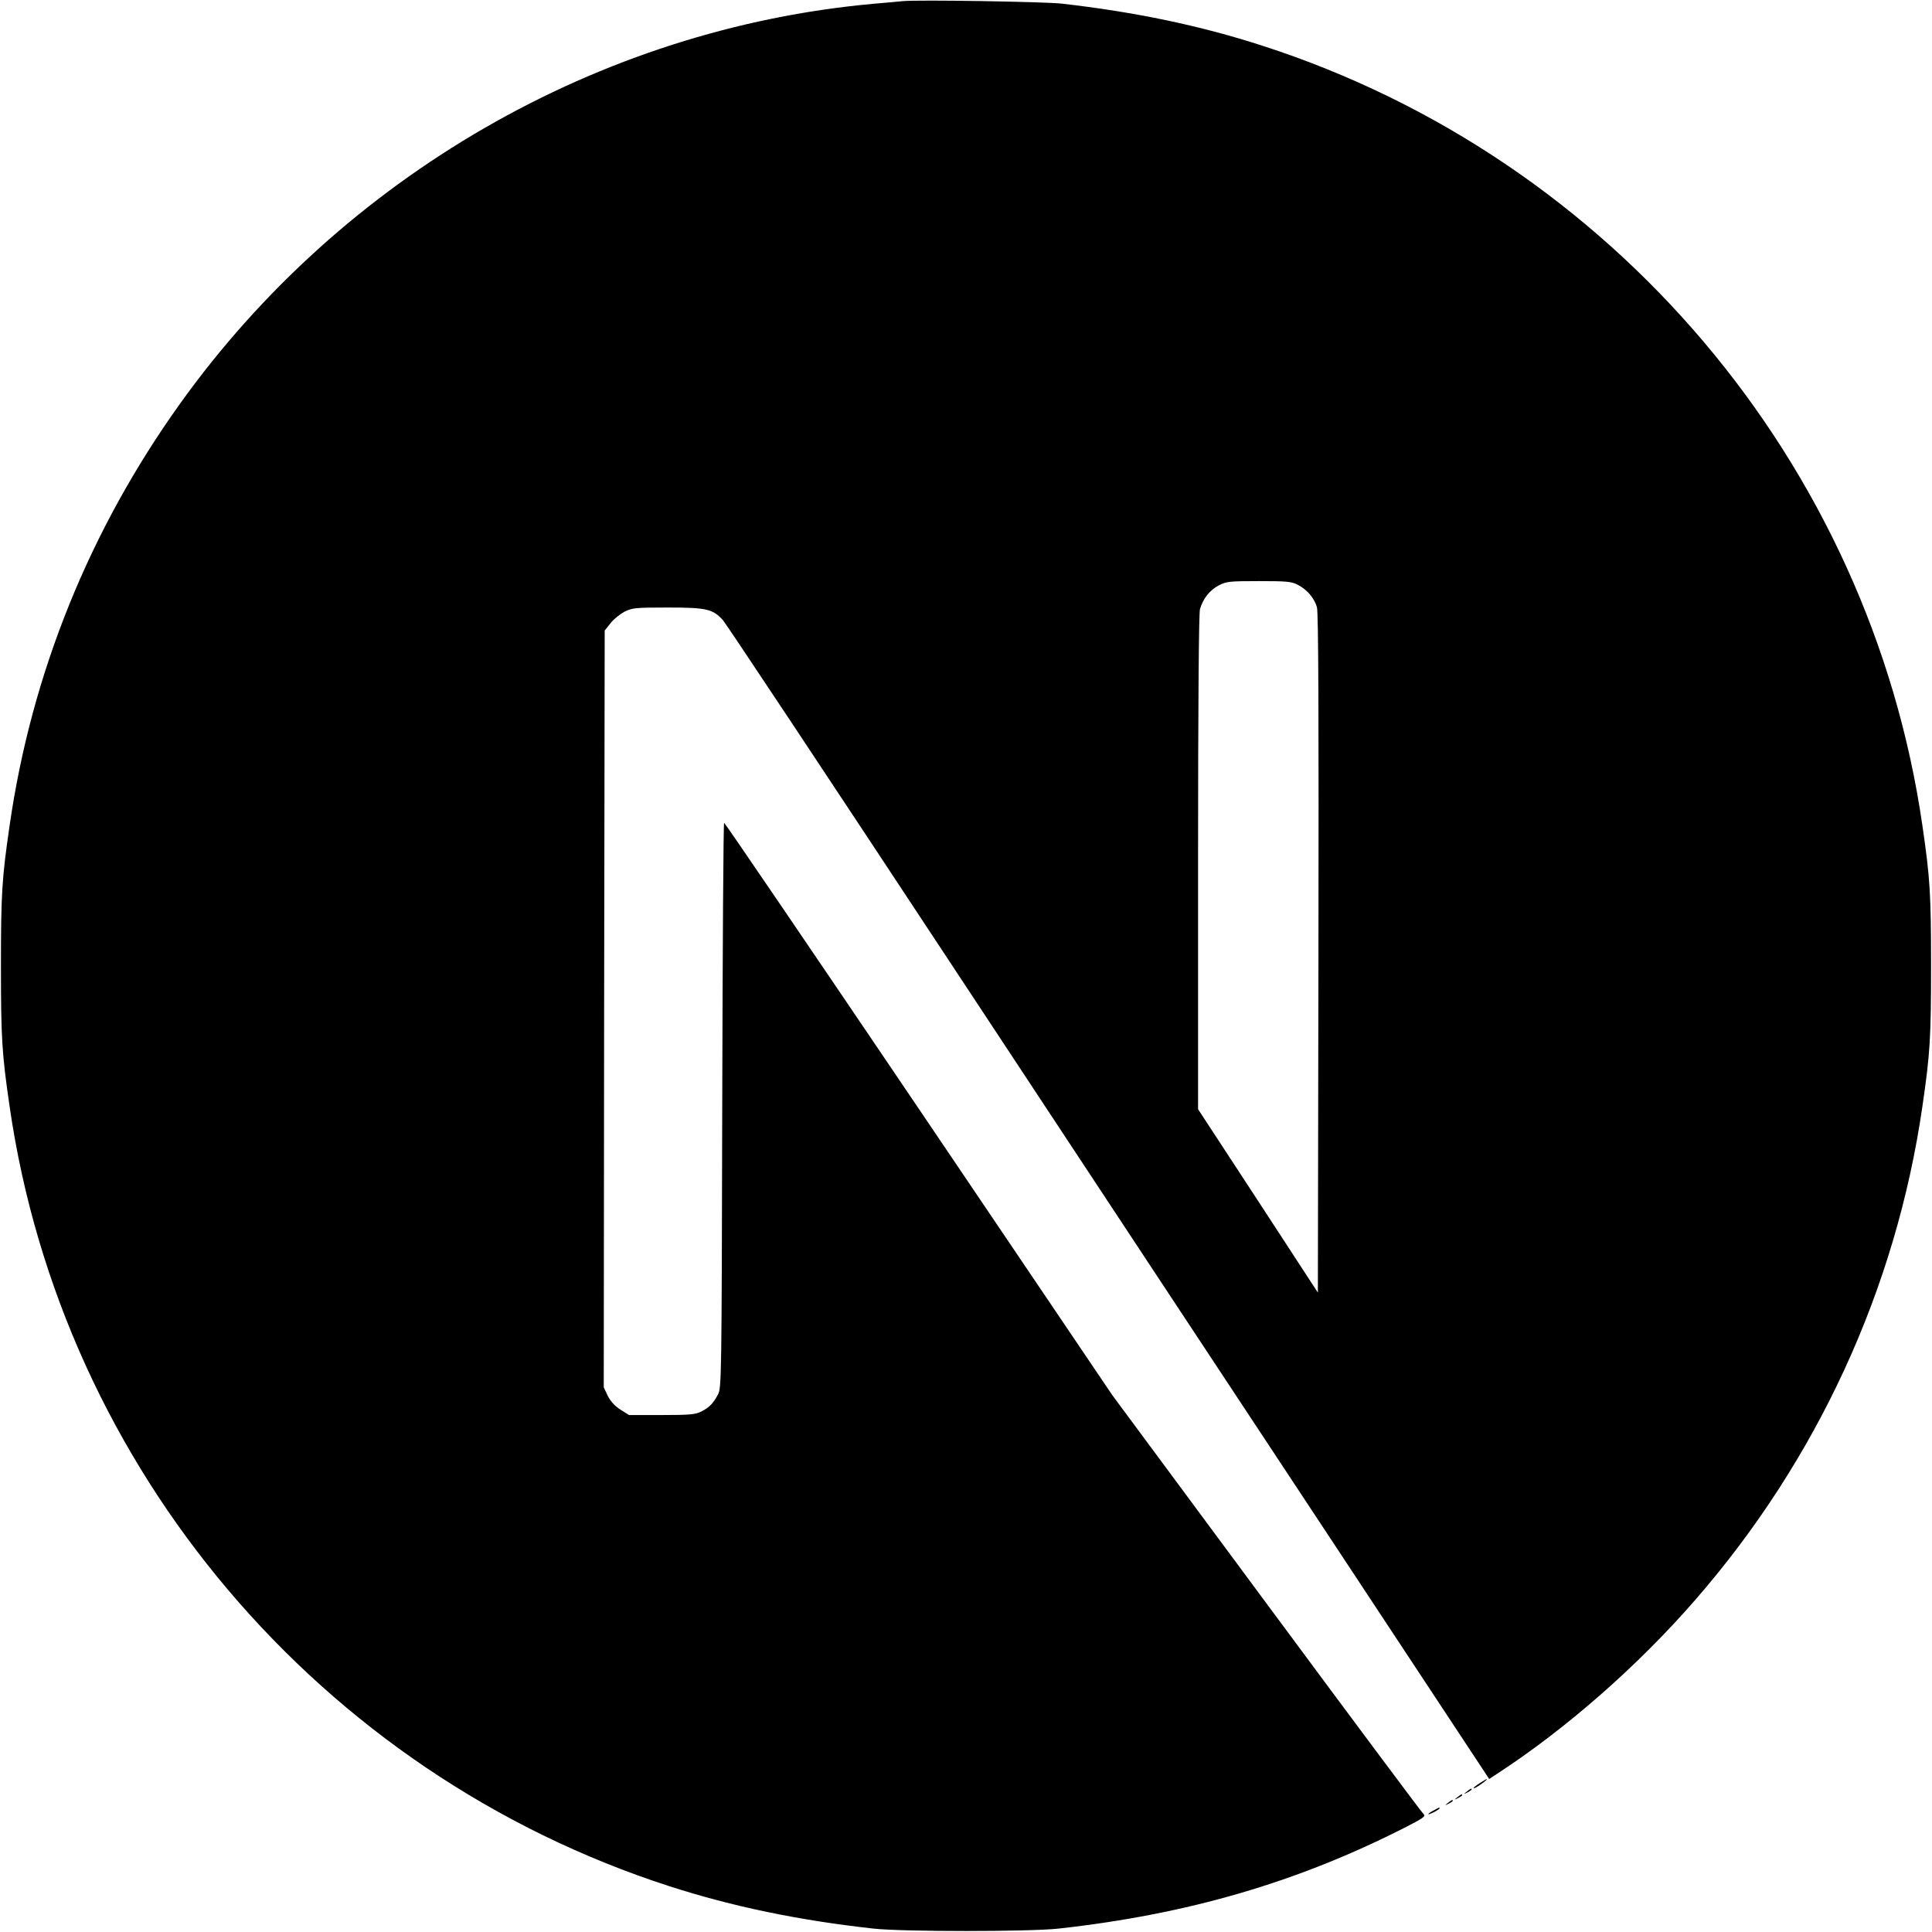
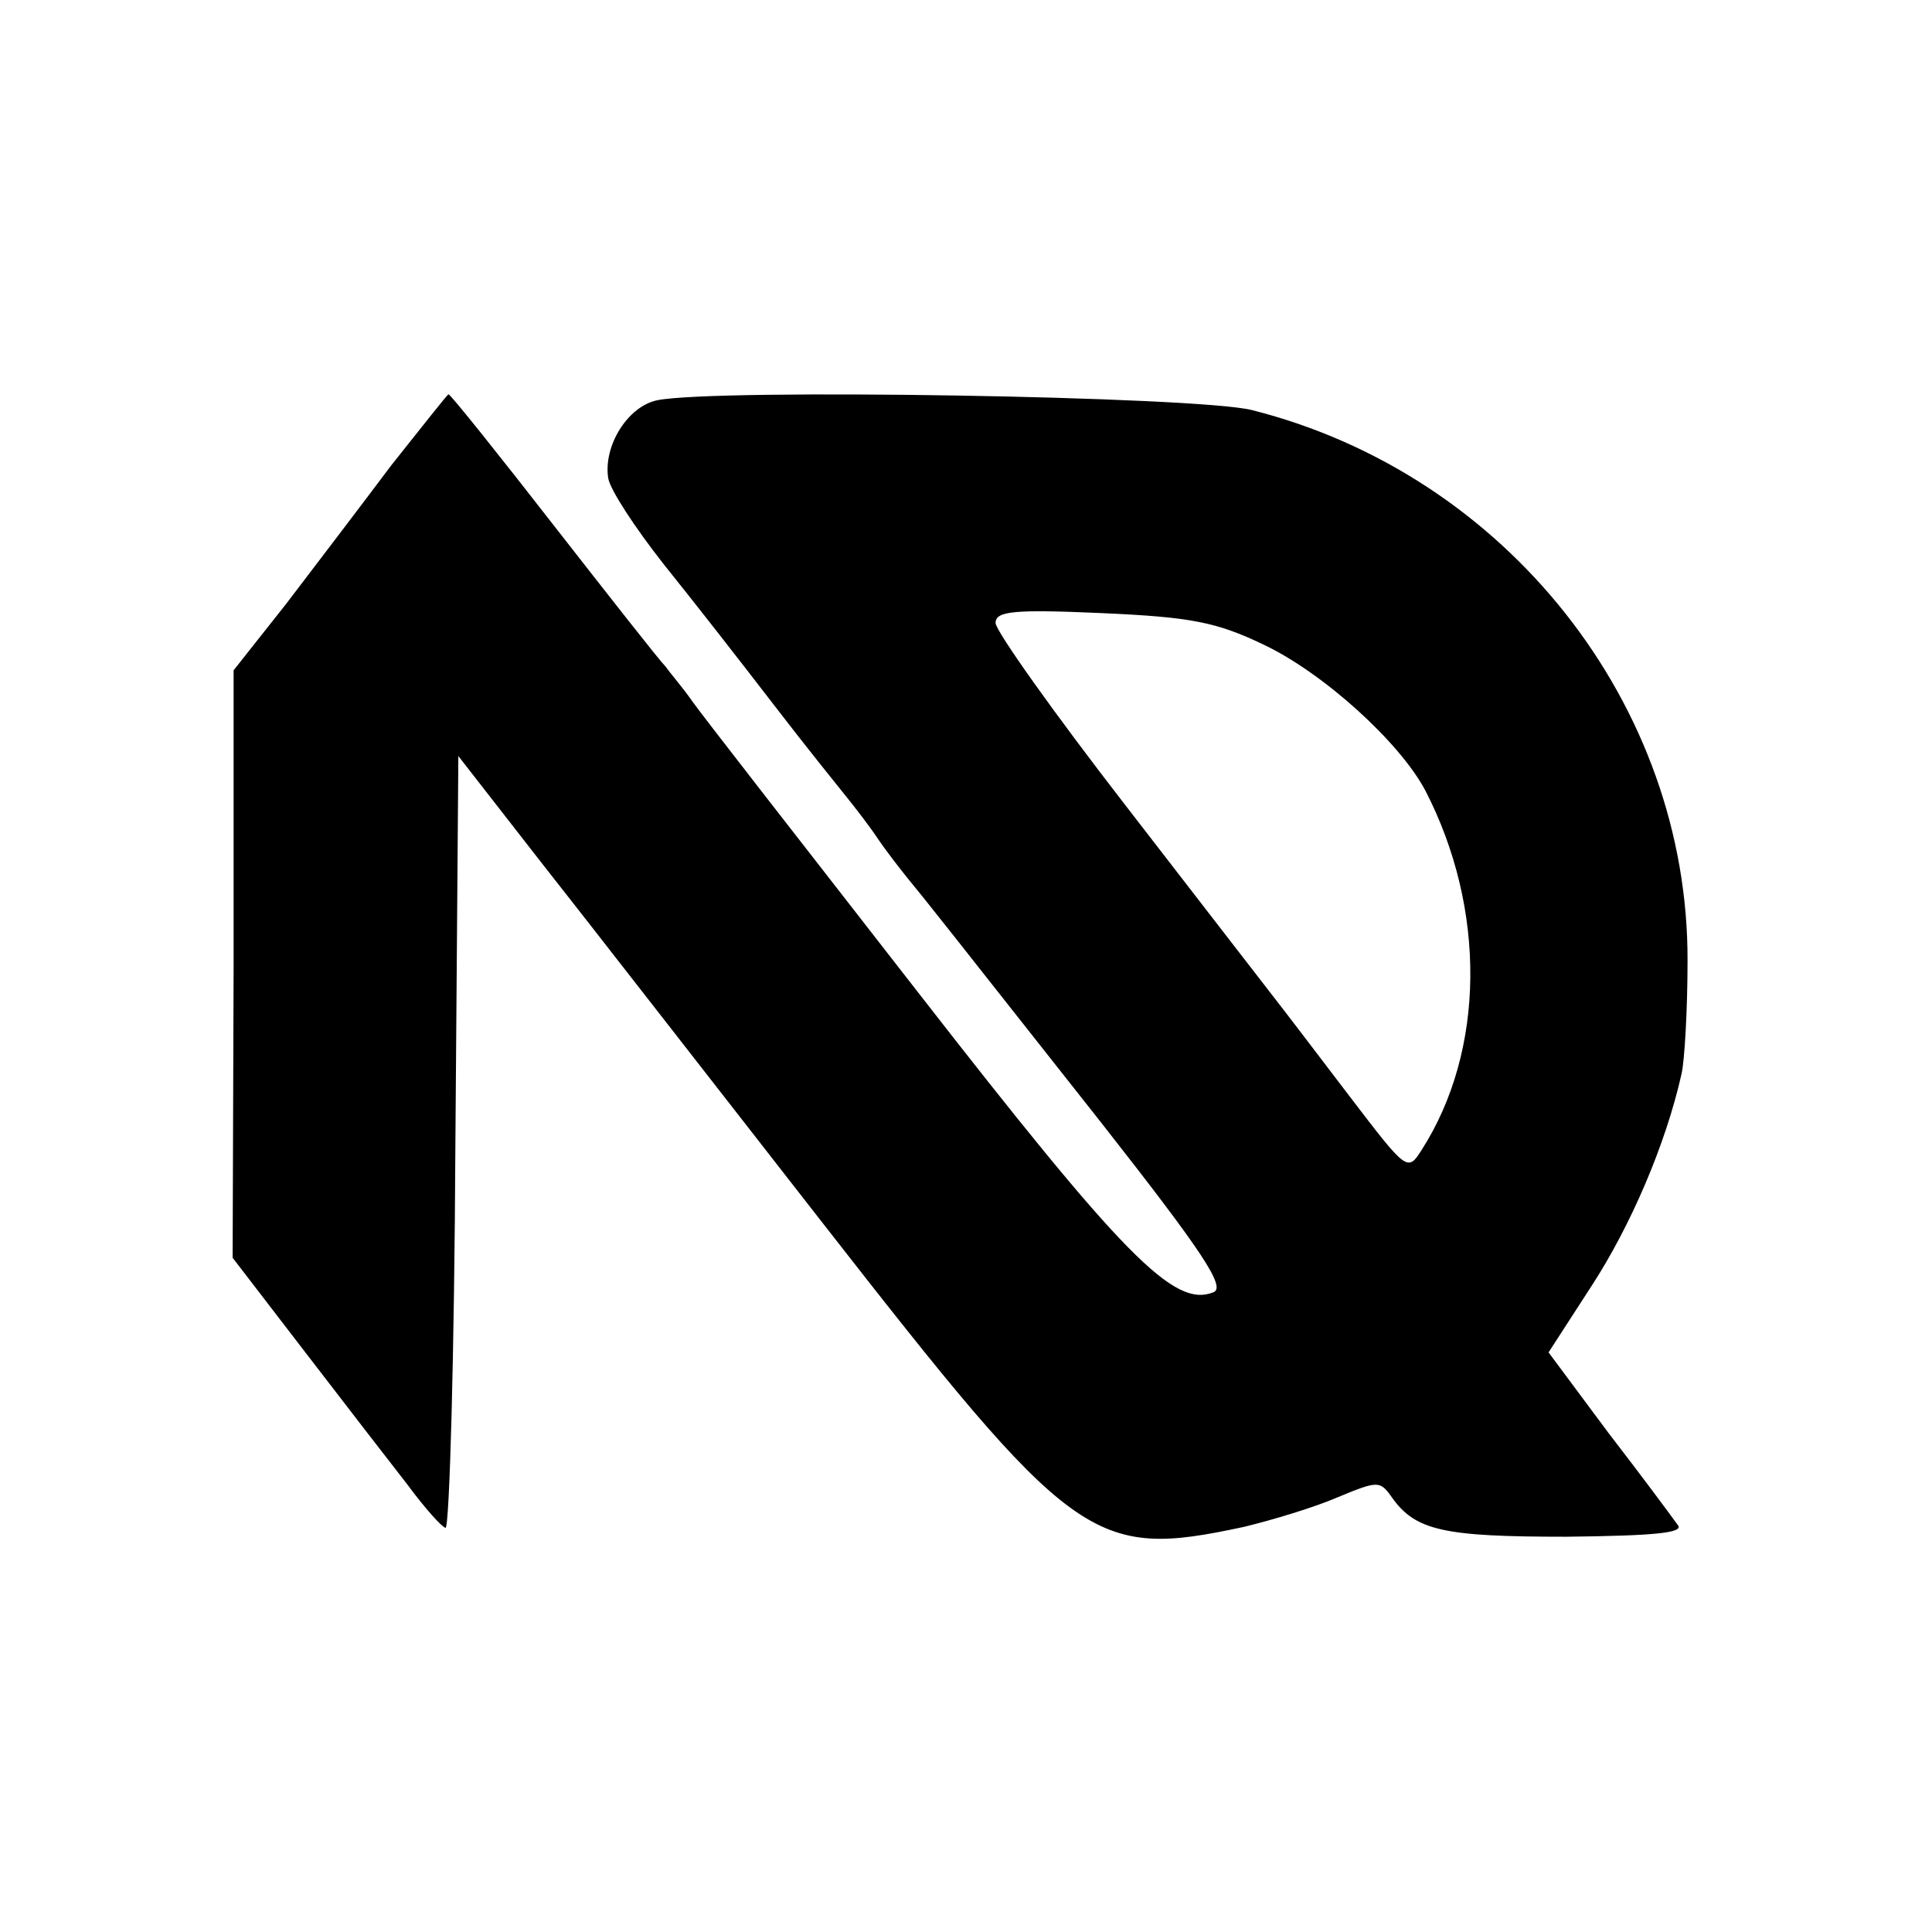
- <svg xmlns="http://www.w3.org/2000/svg" version="1.0" width="1024pt" height="1024pt" viewBox="0 0 1024 1024" preserveAspectRatio="xMidYMid meet">
-   <g transform="translate(0,1024) scale(0.1,-0.1)" fill="#000000" stroke="none">
-     <path d="M4785 10234 c-22 -2 -92 -9 -155 -14 -1453 -131 -2814 -915 -3676 -2120 -480 -670 -787 -1430 -903 -2235 -41 -281 -46 -364 -46 -745 0 -381 5 -464 46 -745 278 -1921 1645 -3535 3499 -4133 332 -107 682 -180 1080 -224 155 -17 825 -17 980 0 687 76 1269 246 1843 539 88 45 105 57 93 67 -8 6 -383 509 -833 1117 l-818 1105 -1025 1517 c-564 834 -1028 1516 -1032 1516 -4 1 -8 -673 -10 -1496 -3 -1441 -4 -1499 -22 -1533 -26 -49 -46 -69 -88 -91 -32 -16 -60 -19 -211 -19 l-173 0 -46 29 c-30 19 -52 44 -67 73 l-21 45 2 2005 3 2006 31 39 c16 21 50 48 74 61 41 20 57 22 230 22 204 0 238 -8 291 -66 15 -16 570 -852 1234 -1859 664 -1007 1572 -2382 2018 -3057 l810 -1227 41 27 c363 236 747 572 1051 922 647 743 1064 1649 1204 2615 41 281 46 364 46 745 0 381 -5 464 -46 745 -278 1921 -1645 3535 -3499 4133 -327 106 -675 179 -1065 223 -96 10 -757 21 -840 13z m2094 -3094 c48 -24 87 -70 101 -118 8 -26 10 -582 8 -1835 l-3 -1798 -317 486 -318 486 0 1307 c0 845 4 1320 10 1343 16 56 51 100 99 126 41 21 56 23 213 23 148 0 174 -2 207 -20z" />
-     <path d="M7843 789 c-35 -22 -46 -37 -15 -20 22 13 58 40 52 41 -3 0 -20 -10 -37 -21z" />
-     <path d="M7774 744 c-18 -14 -18 -15 4 -4 12 6 22 13 22 15 0 8 -5 6 -26 -11z" />
-     <path d="M7724 714 c-18 -14 -18 -15 4 -4 12 6 22 13 22 15 0 8 -5 6 -26 -11z" />
-     <path d="M7674 684 c-18 -14 -18 -15 4 -4 12 6 22 13 22 15 0 8 -5 6 -26 -11z" />
-     <path d="M7598 644 c-38 -20 -36 -28 2 -9 17 9 30 18 30 20 0 7 -1 6 -32 -11z" />
+ <svg xmlns="http://www.w3.org/2000/svg" version="1.0" width="196pt" height="196pt" viewBox="0 0 196 196" preserveAspectRatio="xMidYMid meet">
+   <g transform="translate(0,196) scale(0.1,-0.1)" fill="#000000" stroke="none">
+     <path d="M397 1488 c-30 -40 -78 -103 -107 -141 l-53 -67 0 -298 -1 -298 73 -95 c40 -52 87 -113 105 -136 17 -23 34 -42 38 -43 4 0 9 176 10 391 l3 392 81 -104 c45 -57 174 -223 288 -369 256 -328 274 -342 428 -309 29 7 72 20 95 30 41 17 43 17 55 0 24 -34 53 -40 177 -40 91 1 120 4 113 12 -5 7 -36 49 -70 93 l-61 82 44 68 c39 60 75 143 91 215 3 13 6 65 6 114 1 260 -184 494 -442 559 -56 14 -543 22 -603 10 -30 -6 -55 -46 -50 -79 2 -12 27 -50 56 -87 29 -36 79 -100 112 -143 33 -43 67 -85 75 -95 8 -10 22 -28 30 -40 8 -12 22 -30 30 -40 19 -23 41 -51 198 -250 102 -130 126 -166 113 -171 -40 -16 -91 36 -301 306 -116 149 -219 281 -228 294 -9 13 -22 28 -27 35 -6 6 -57 71 -114 144 -56 72 -104 132 -106 132 -1 0 -27 -33 -58 -72z m885 -182 c61 -29 138 -99 164 -148 62 -120 61 -264 -4 -365 -14 -22 -15 -21 -73 55 -32 42 -67 88 -78 102 -11 14 -78 101 -150 194 -72 93 -131 176 -131 184 0 12 18 14 108 10 90 -4 116 -9 164 -32z" />
  </g>
</svg>
